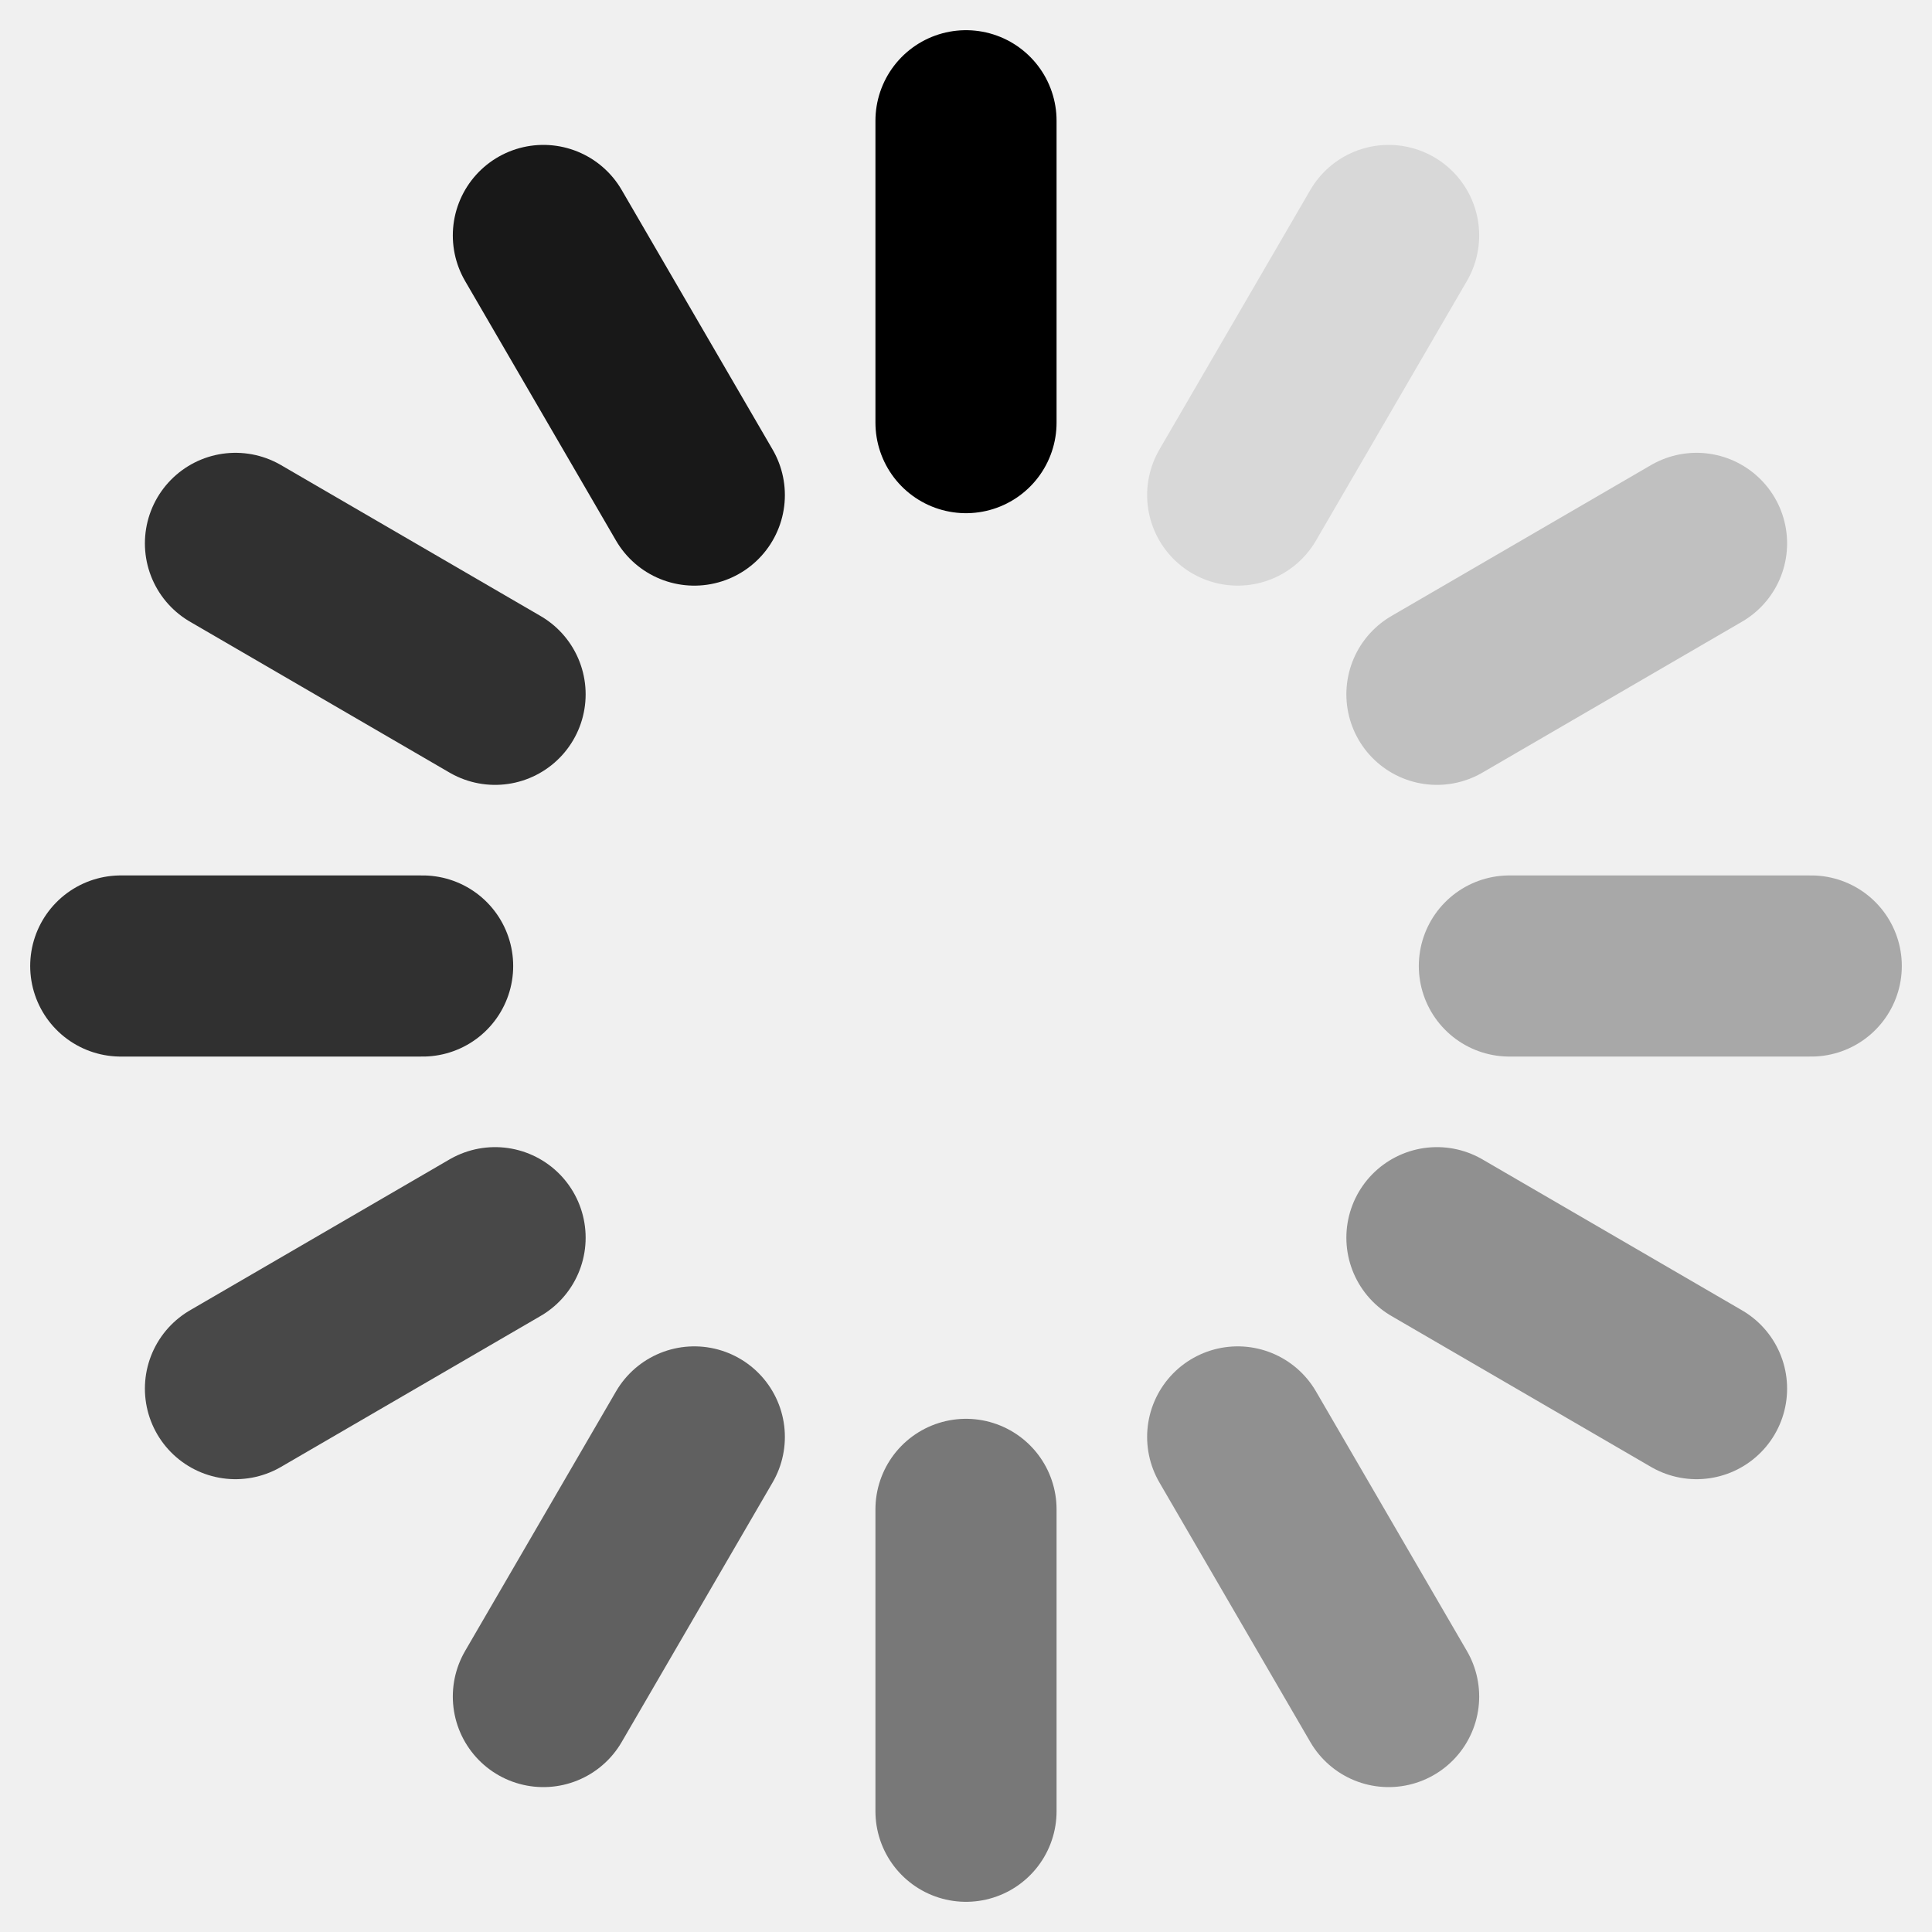
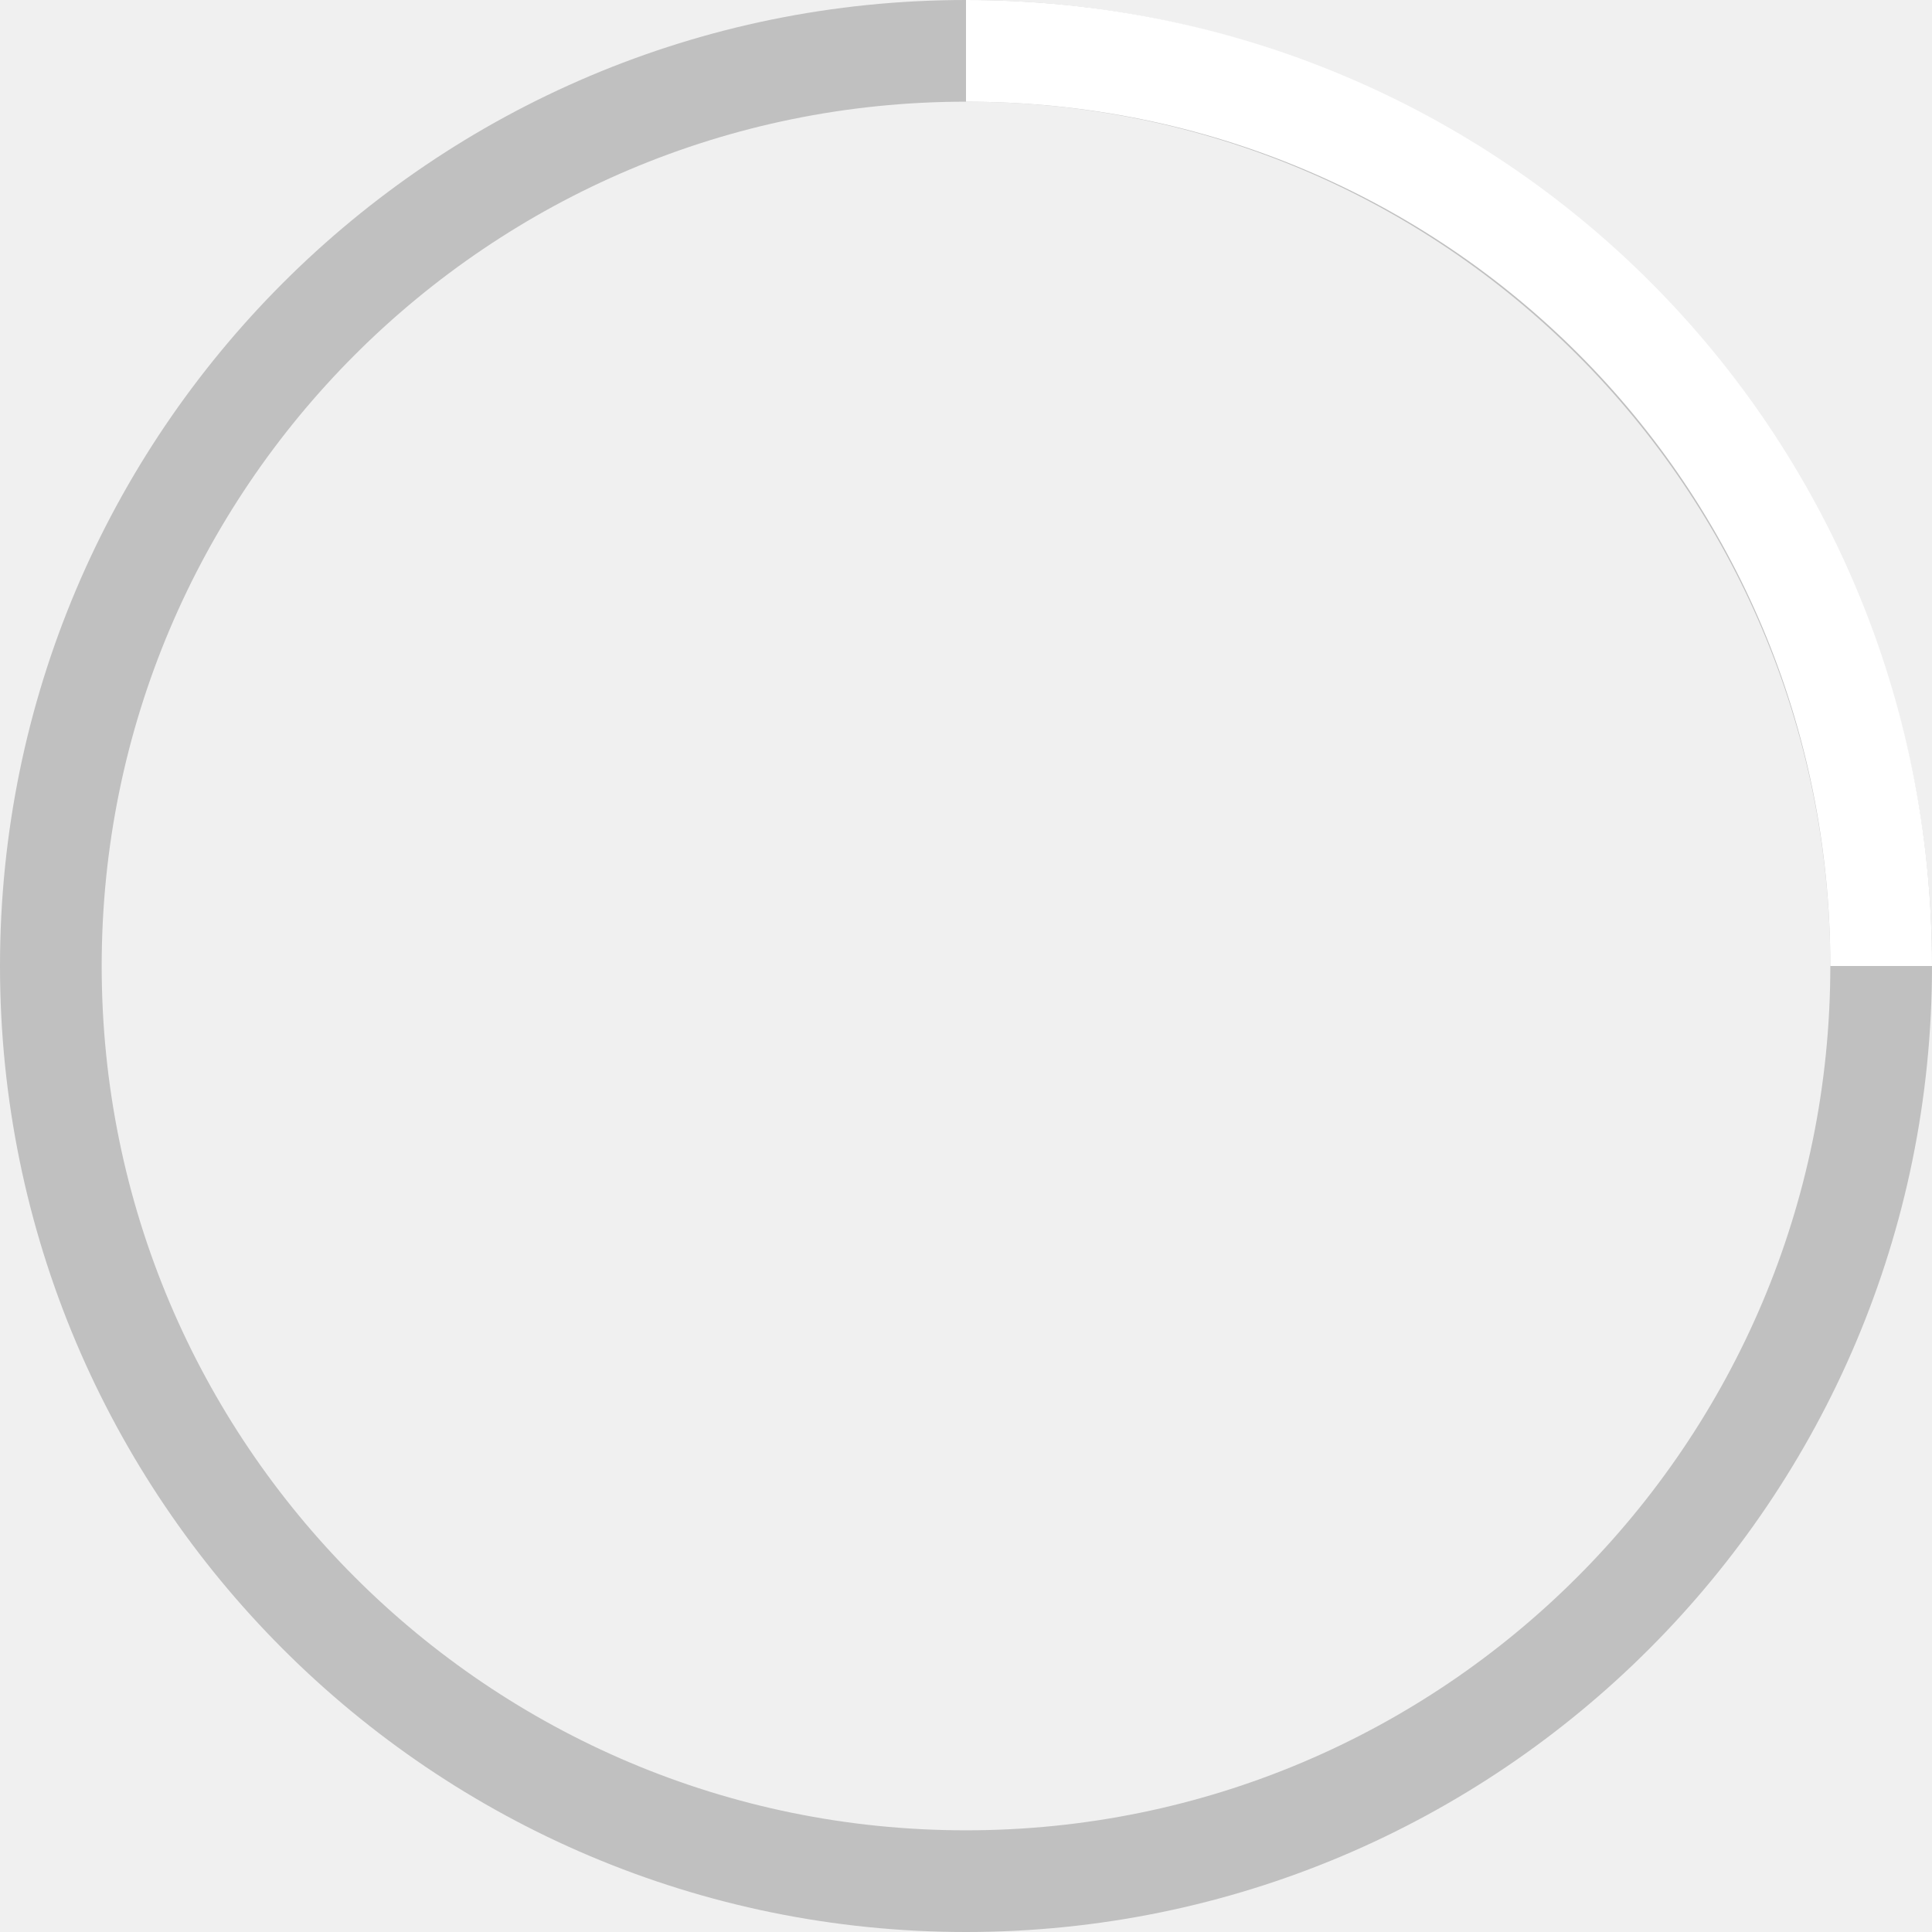
- <svg xmlns="http://www.w3.org/2000/svg" viewBox="0 0 32 32" stroke-linecap="round">
-   <g fill="none" stroke="#000" stroke-width="3">
-     <path d="m23 3.9-2.5 4.3" stroke-opacity=".1" />
-     <path d="m28.1 9-4.3 2.5" stroke-opacity=".2" />
-     <path d="M30 16h-5" stroke-opacity=".3" />
-     <path d="m28.1 23-4.3-2.5m-.8 7.6-2.5-4.3" stroke-opacity=".4" />
-     <path d="M16 30v-5" stroke-opacity=".5" />
-     <path d="m9 28.1 2.5-4.3" stroke-opacity=".6" />
-     <path d="m3.9 23 4.3-2.5" stroke-opacity=".7" />
-     <path d="M2 16h5M3.9 9l4.3 2.5" stroke-opacity=".8" />
-     <path d="m9 3.9 2.5 4.3" stroke-opacity=".9" />
-     <path d="M16 2v5" />
+ <svg xmlns="http://www.w3.org/2000/svg" width="38" height="38">
+   <g transform="translate(1 1)" stroke-width="2" fill="none" fill-rule="evenodd">
+     <circle stroke-opacity=".2" stroke="#000" cx="18" cy="18" r="18" />
+     <path d="M36 18C36 8 28 0 18 0" stroke="#fff">
+       <animateTransform attributeName="transform" type="rotate" from="0 18 18" to="360 18 18" dur="1s" repeatCount="indefinite" />
+     </path>
  </g>
</svg>
